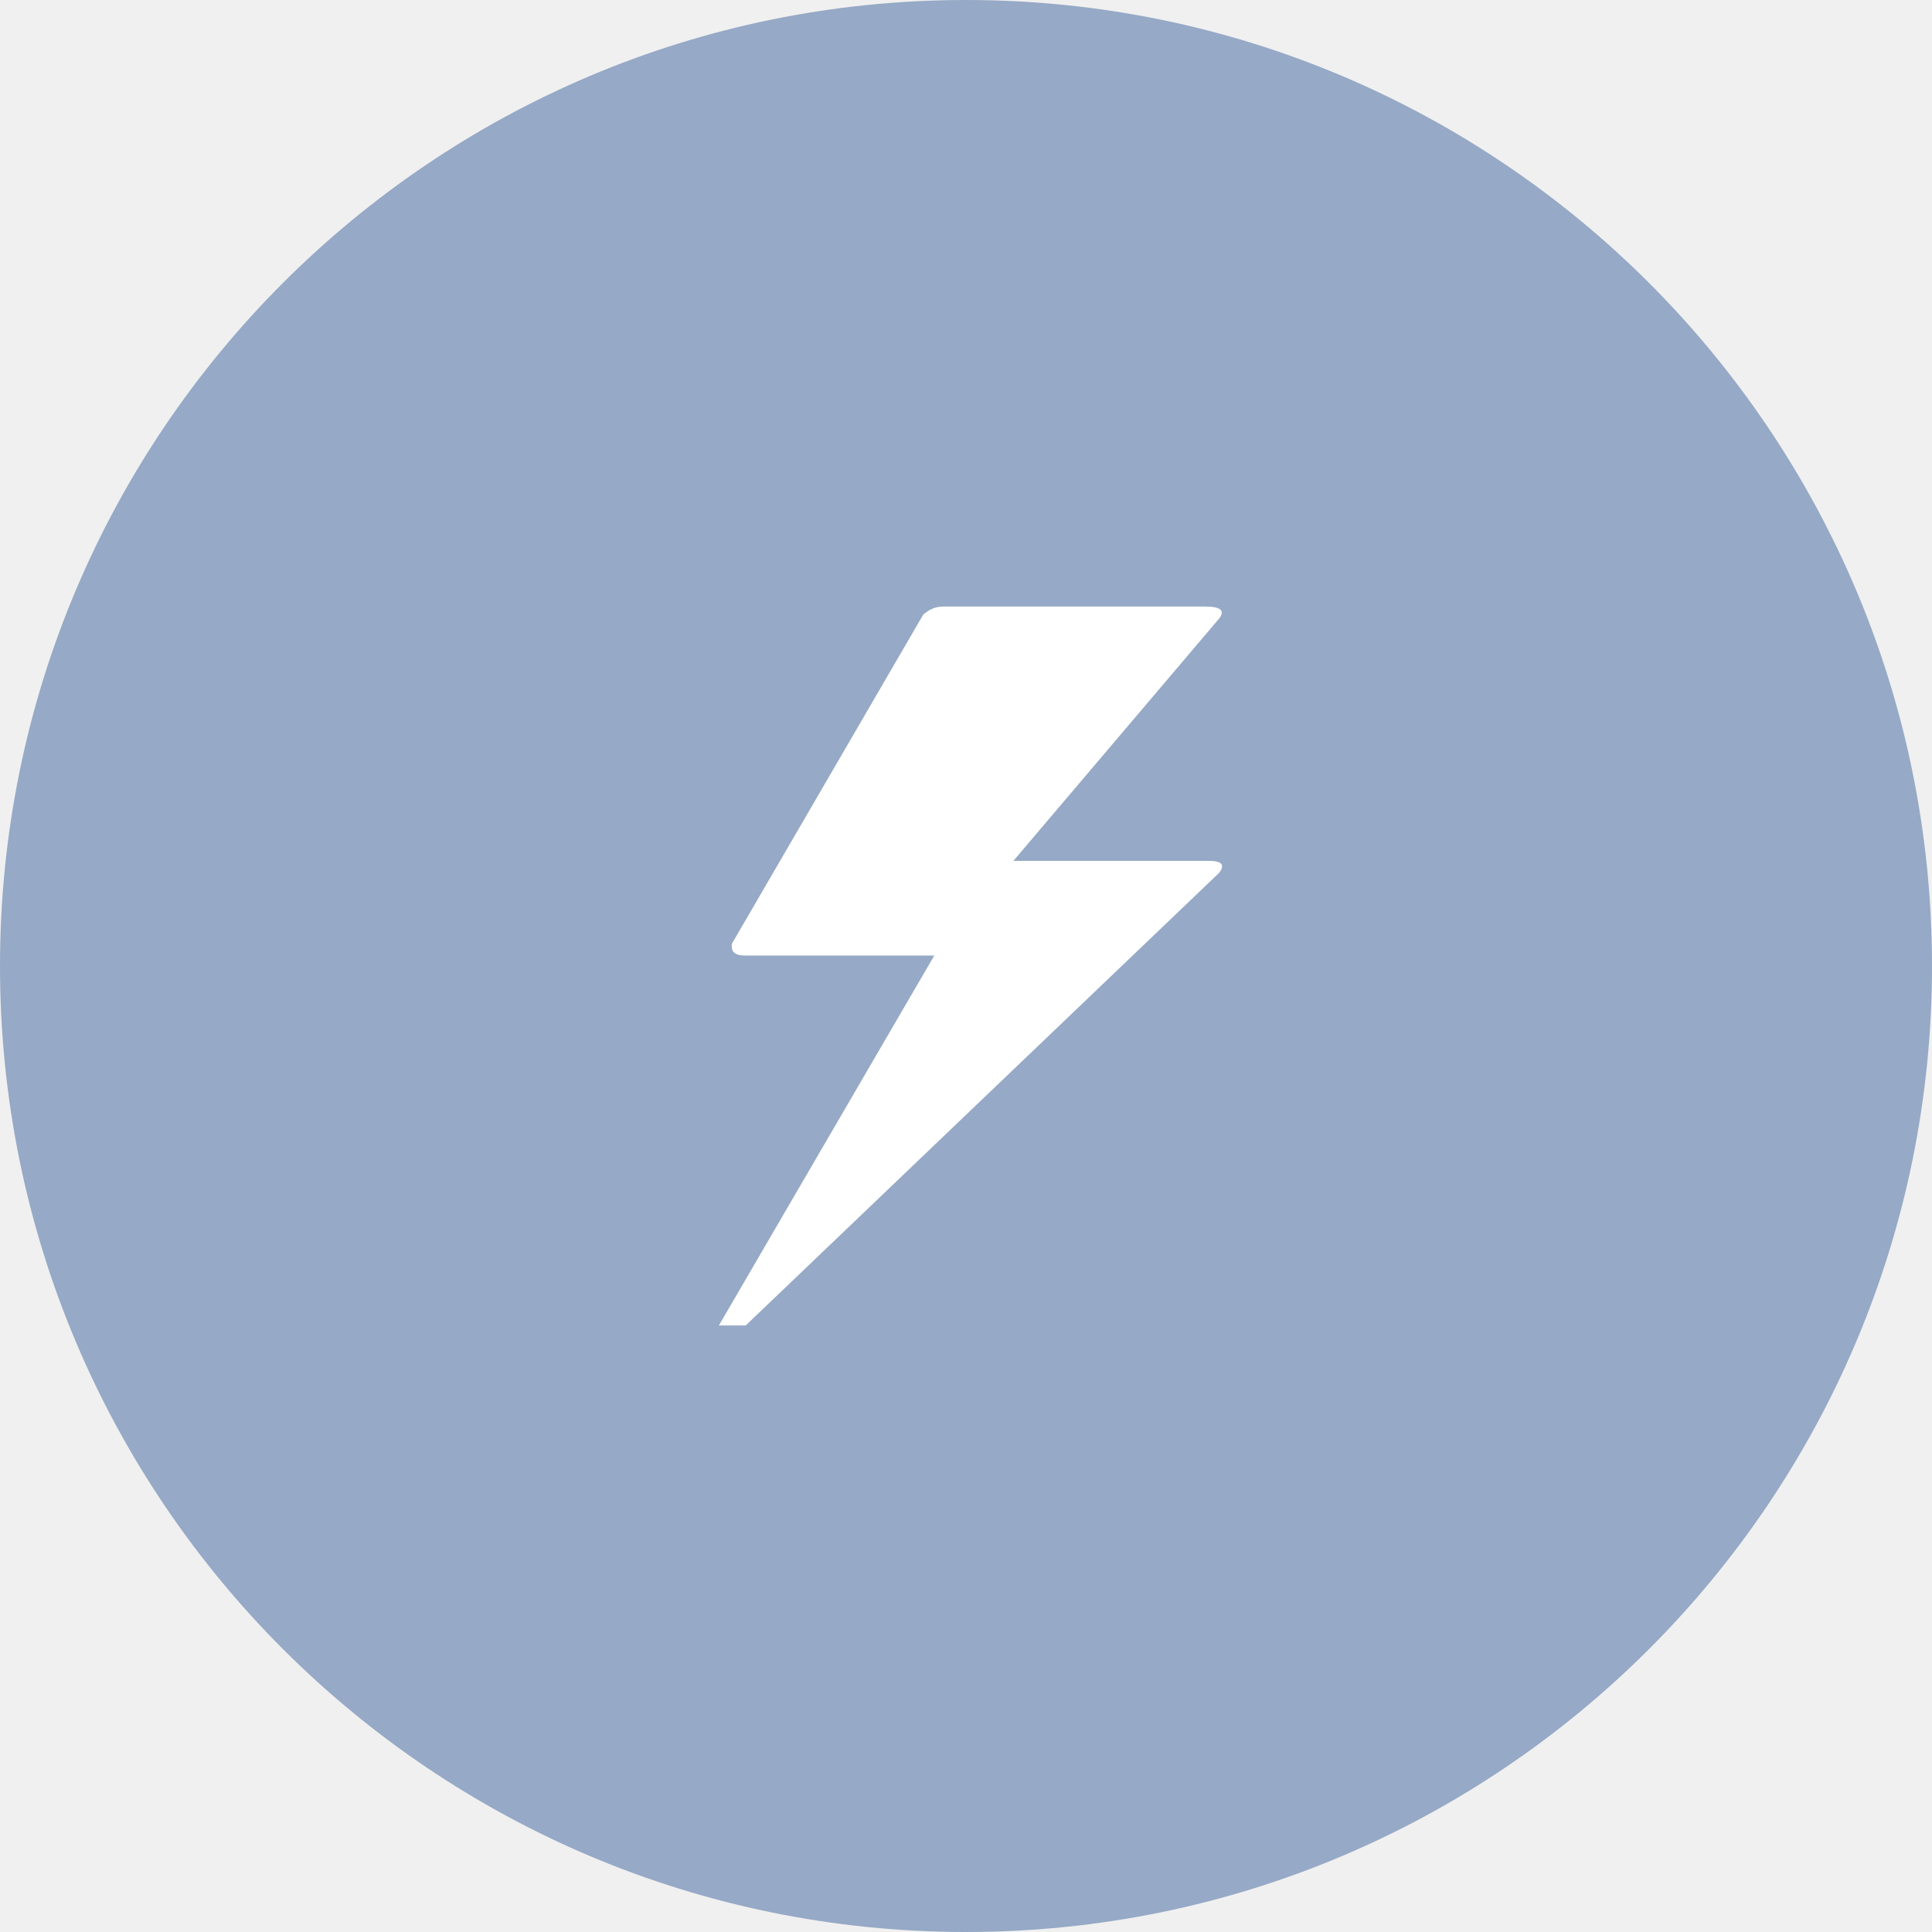
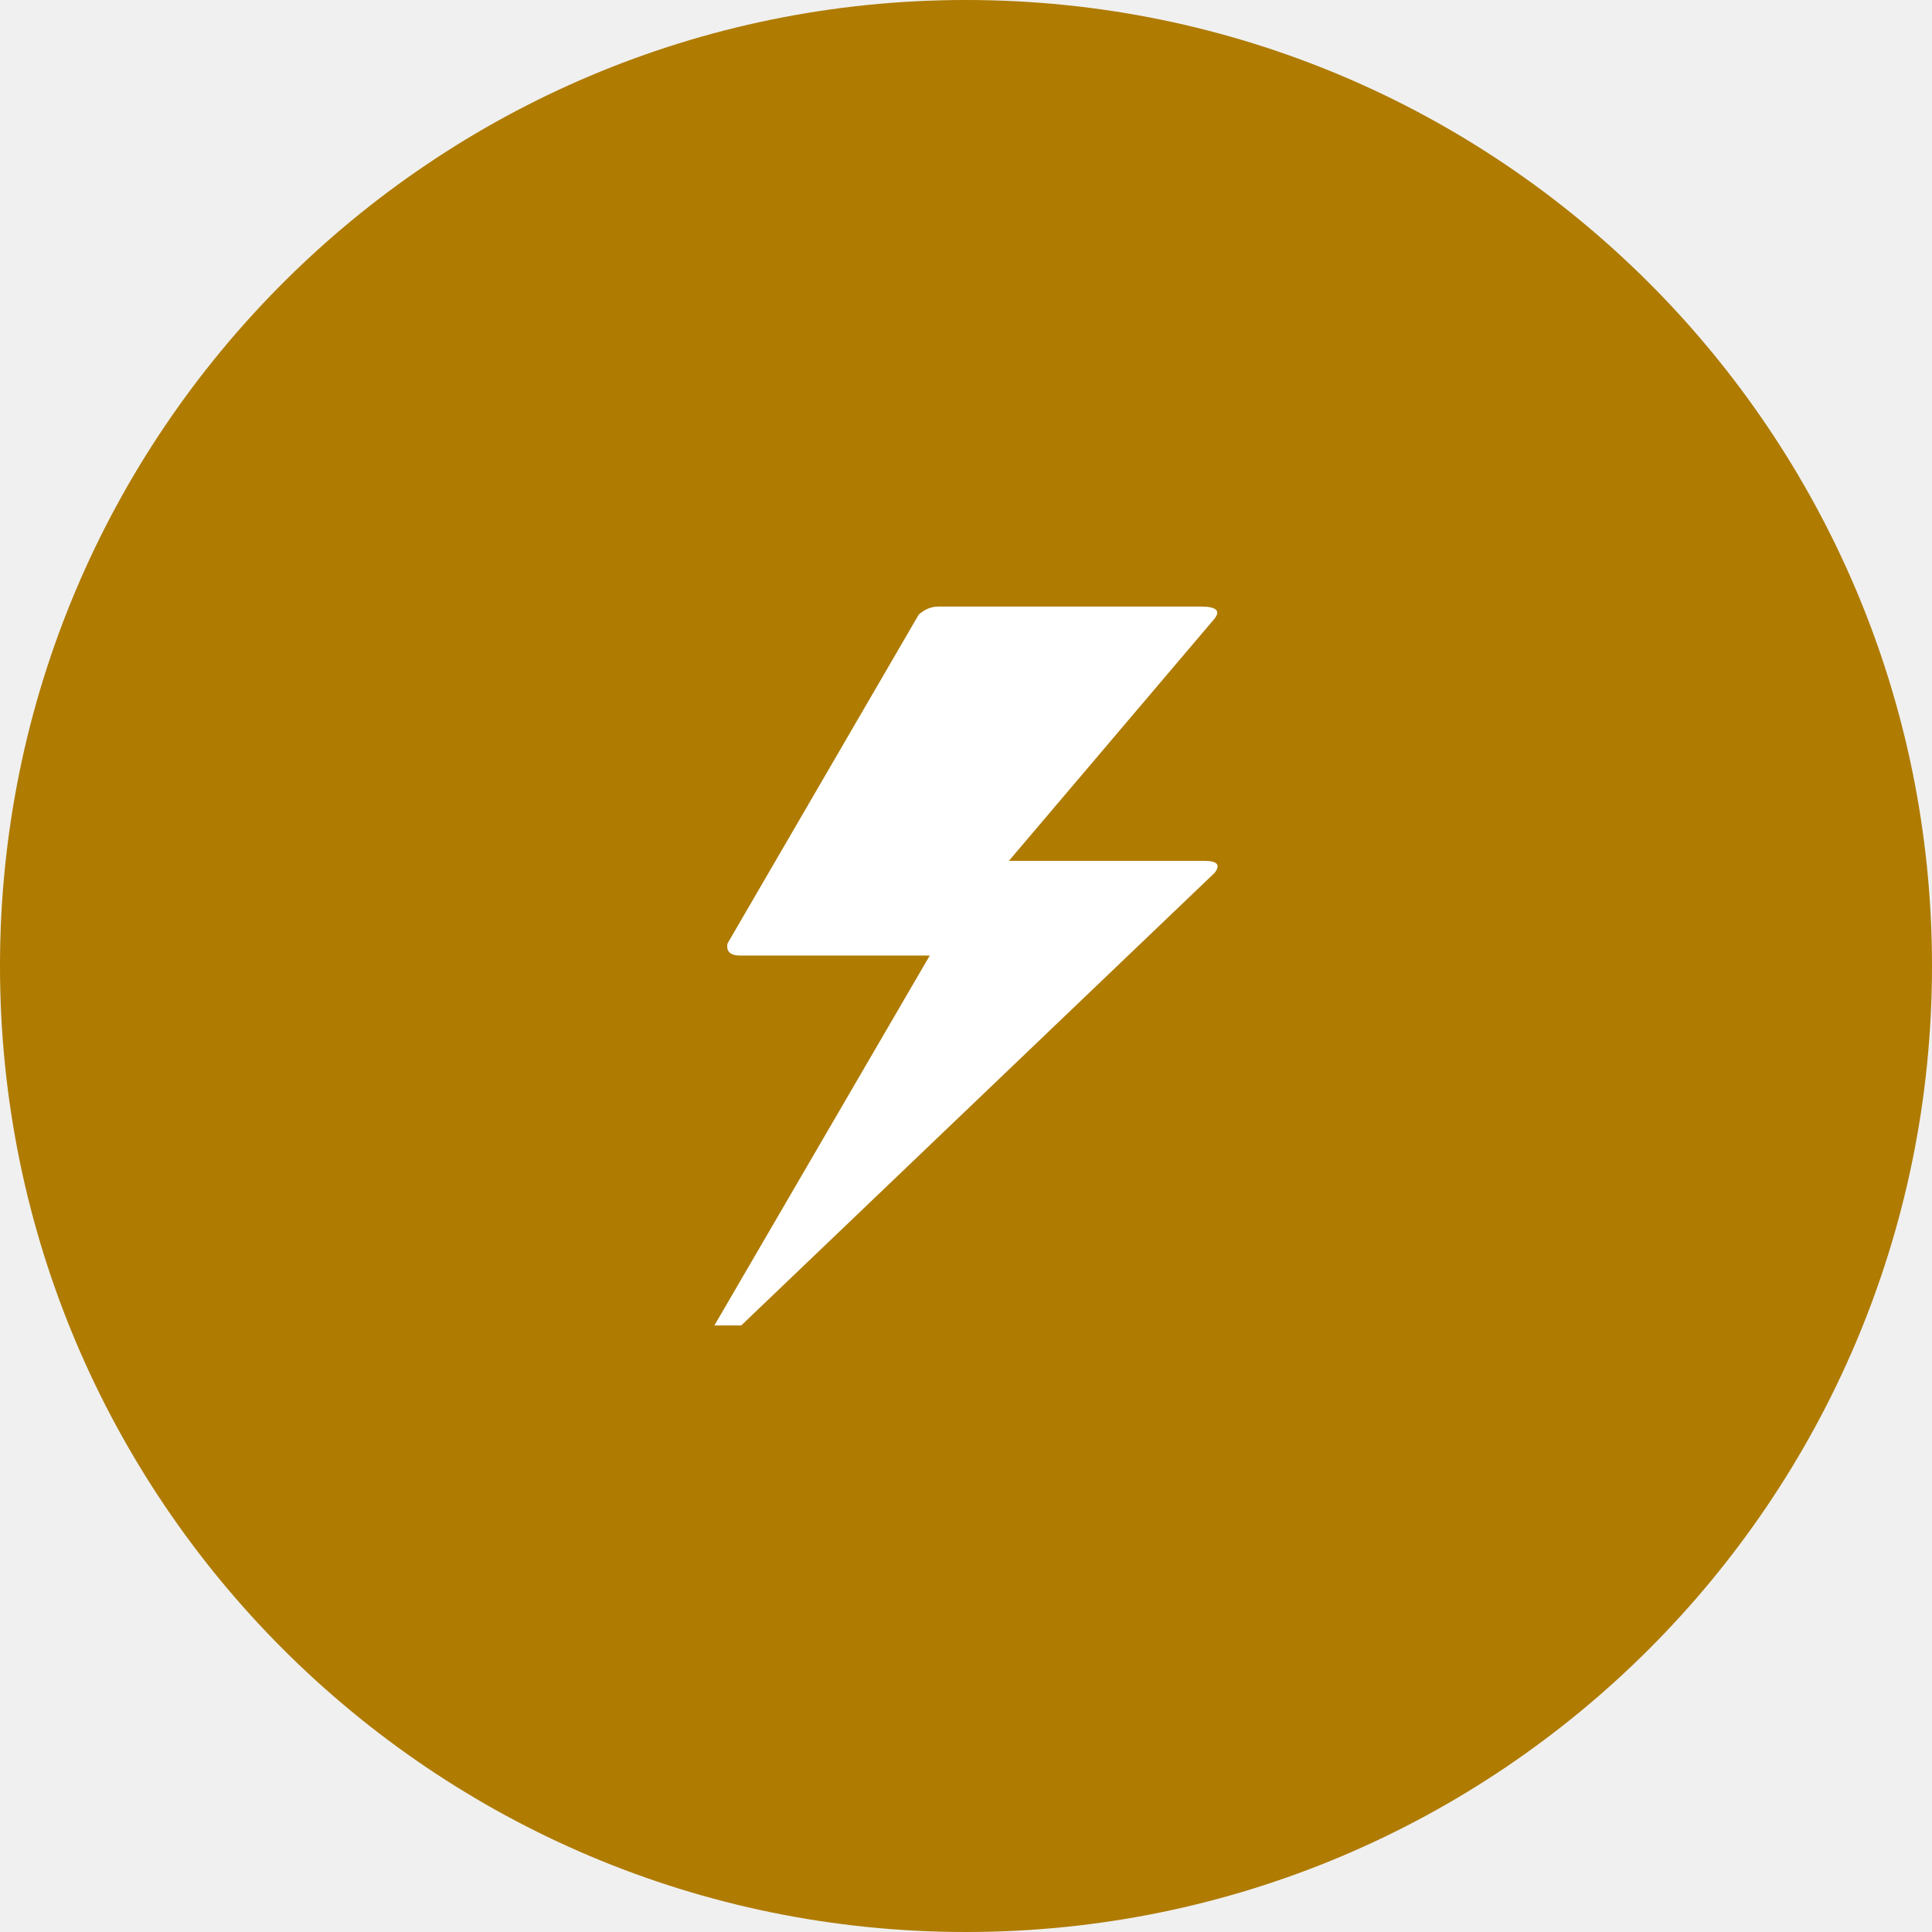
- <svg xmlns="http://www.w3.org/2000/svg" width="86" height="86">
-   <g fill="none" fill-rule="evenodd">
-     <circle cx="43" cy="43" r="43" fill="#96A9C6" />
-     <path fill="#FFF" fill-rule="nonzero" d="M32 59h1.195l21.072-20.146c.276-.356.123-.534-.46-.534H45.11l9.158-10.786c.276-.356.061-.534-.612-.534h-11.67c-.337 0-.613.119-.888.356l-8.515 14.645c-.061.356.122.534.582.534h8.423L32 59z" />
-   </g>
+ <svg xmlns="http://www.w3.org/2000/svg" width="86" height="86" viewBox="0 0 86 86" fill="none">
+   <rect width="86" height="86" rx="43" fill="#AF7B01" />
+   <path d="M31.8 59H32.995L54.067 38.854C54.343 38.498 54.19 38.32 53.608 38.32H44.909L54.067 27.534C54.343 27.178 54.128 27 53.455 27H41.785C41.448 27 41.172 27.119 40.897 27.356L32.382 42.001C32.321 42.357 32.505 42.535 32.964 42.535H41.387L31.8 59Z" fill="white" />
</svg>
